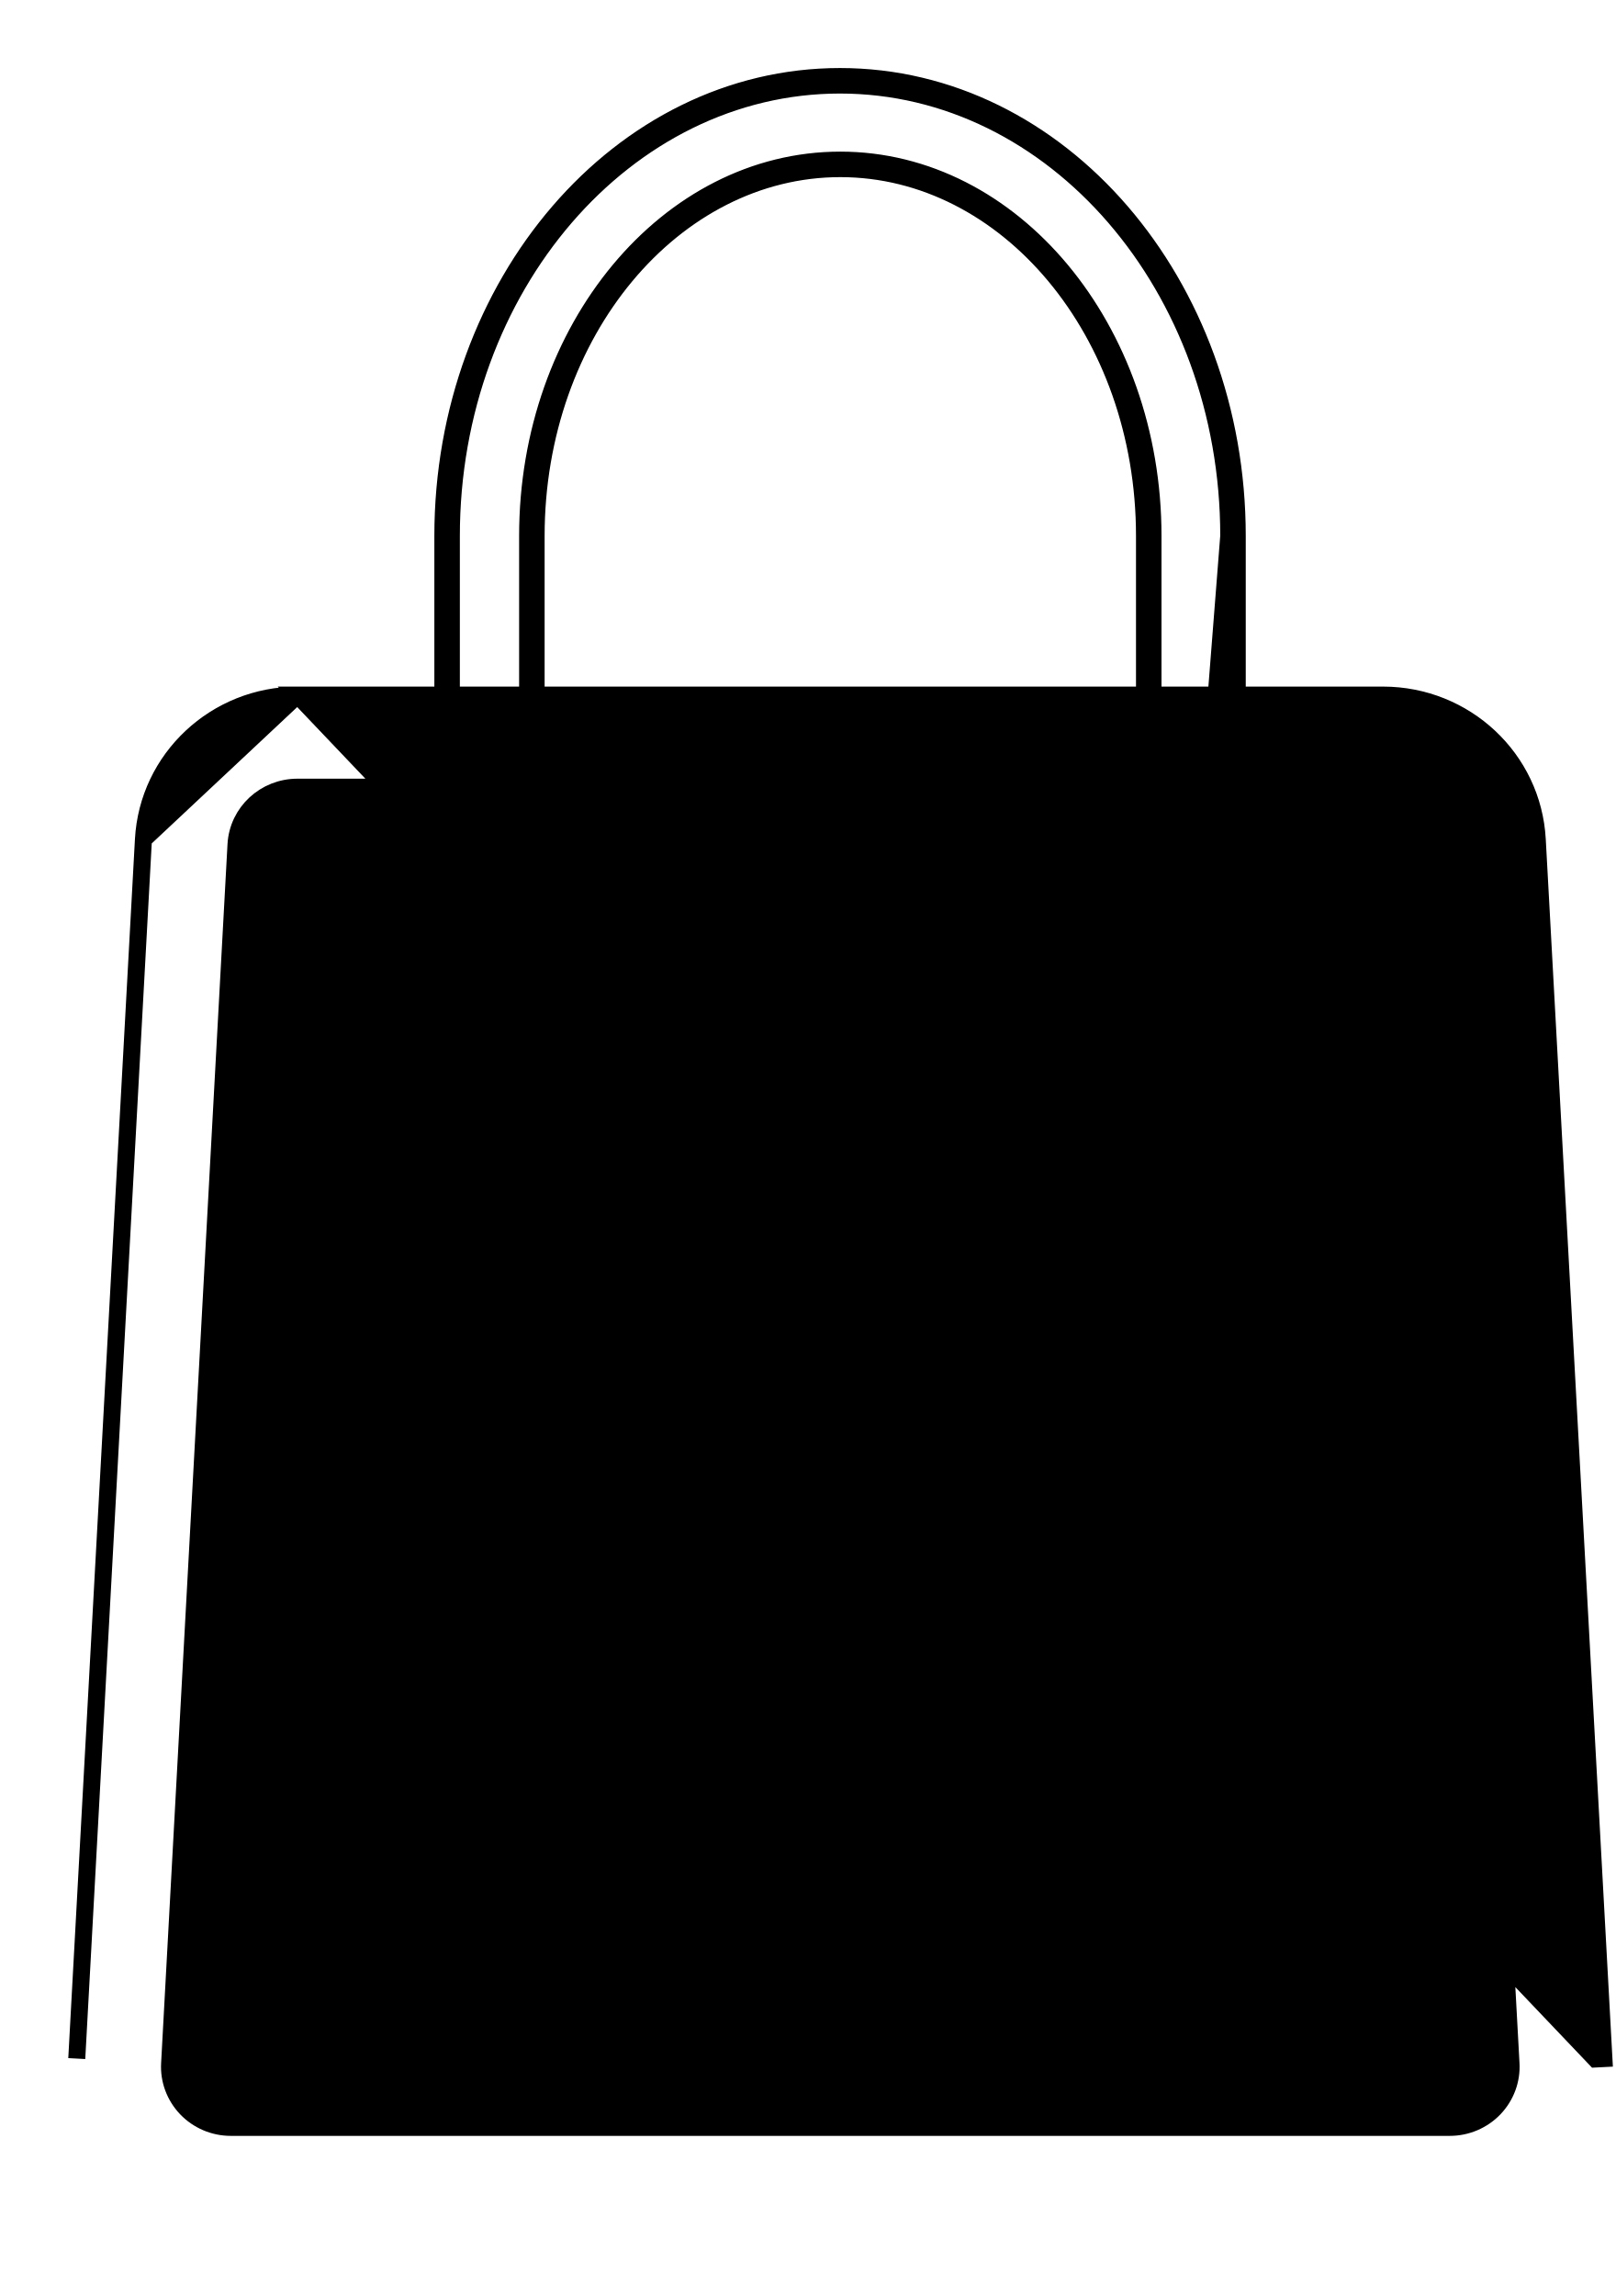
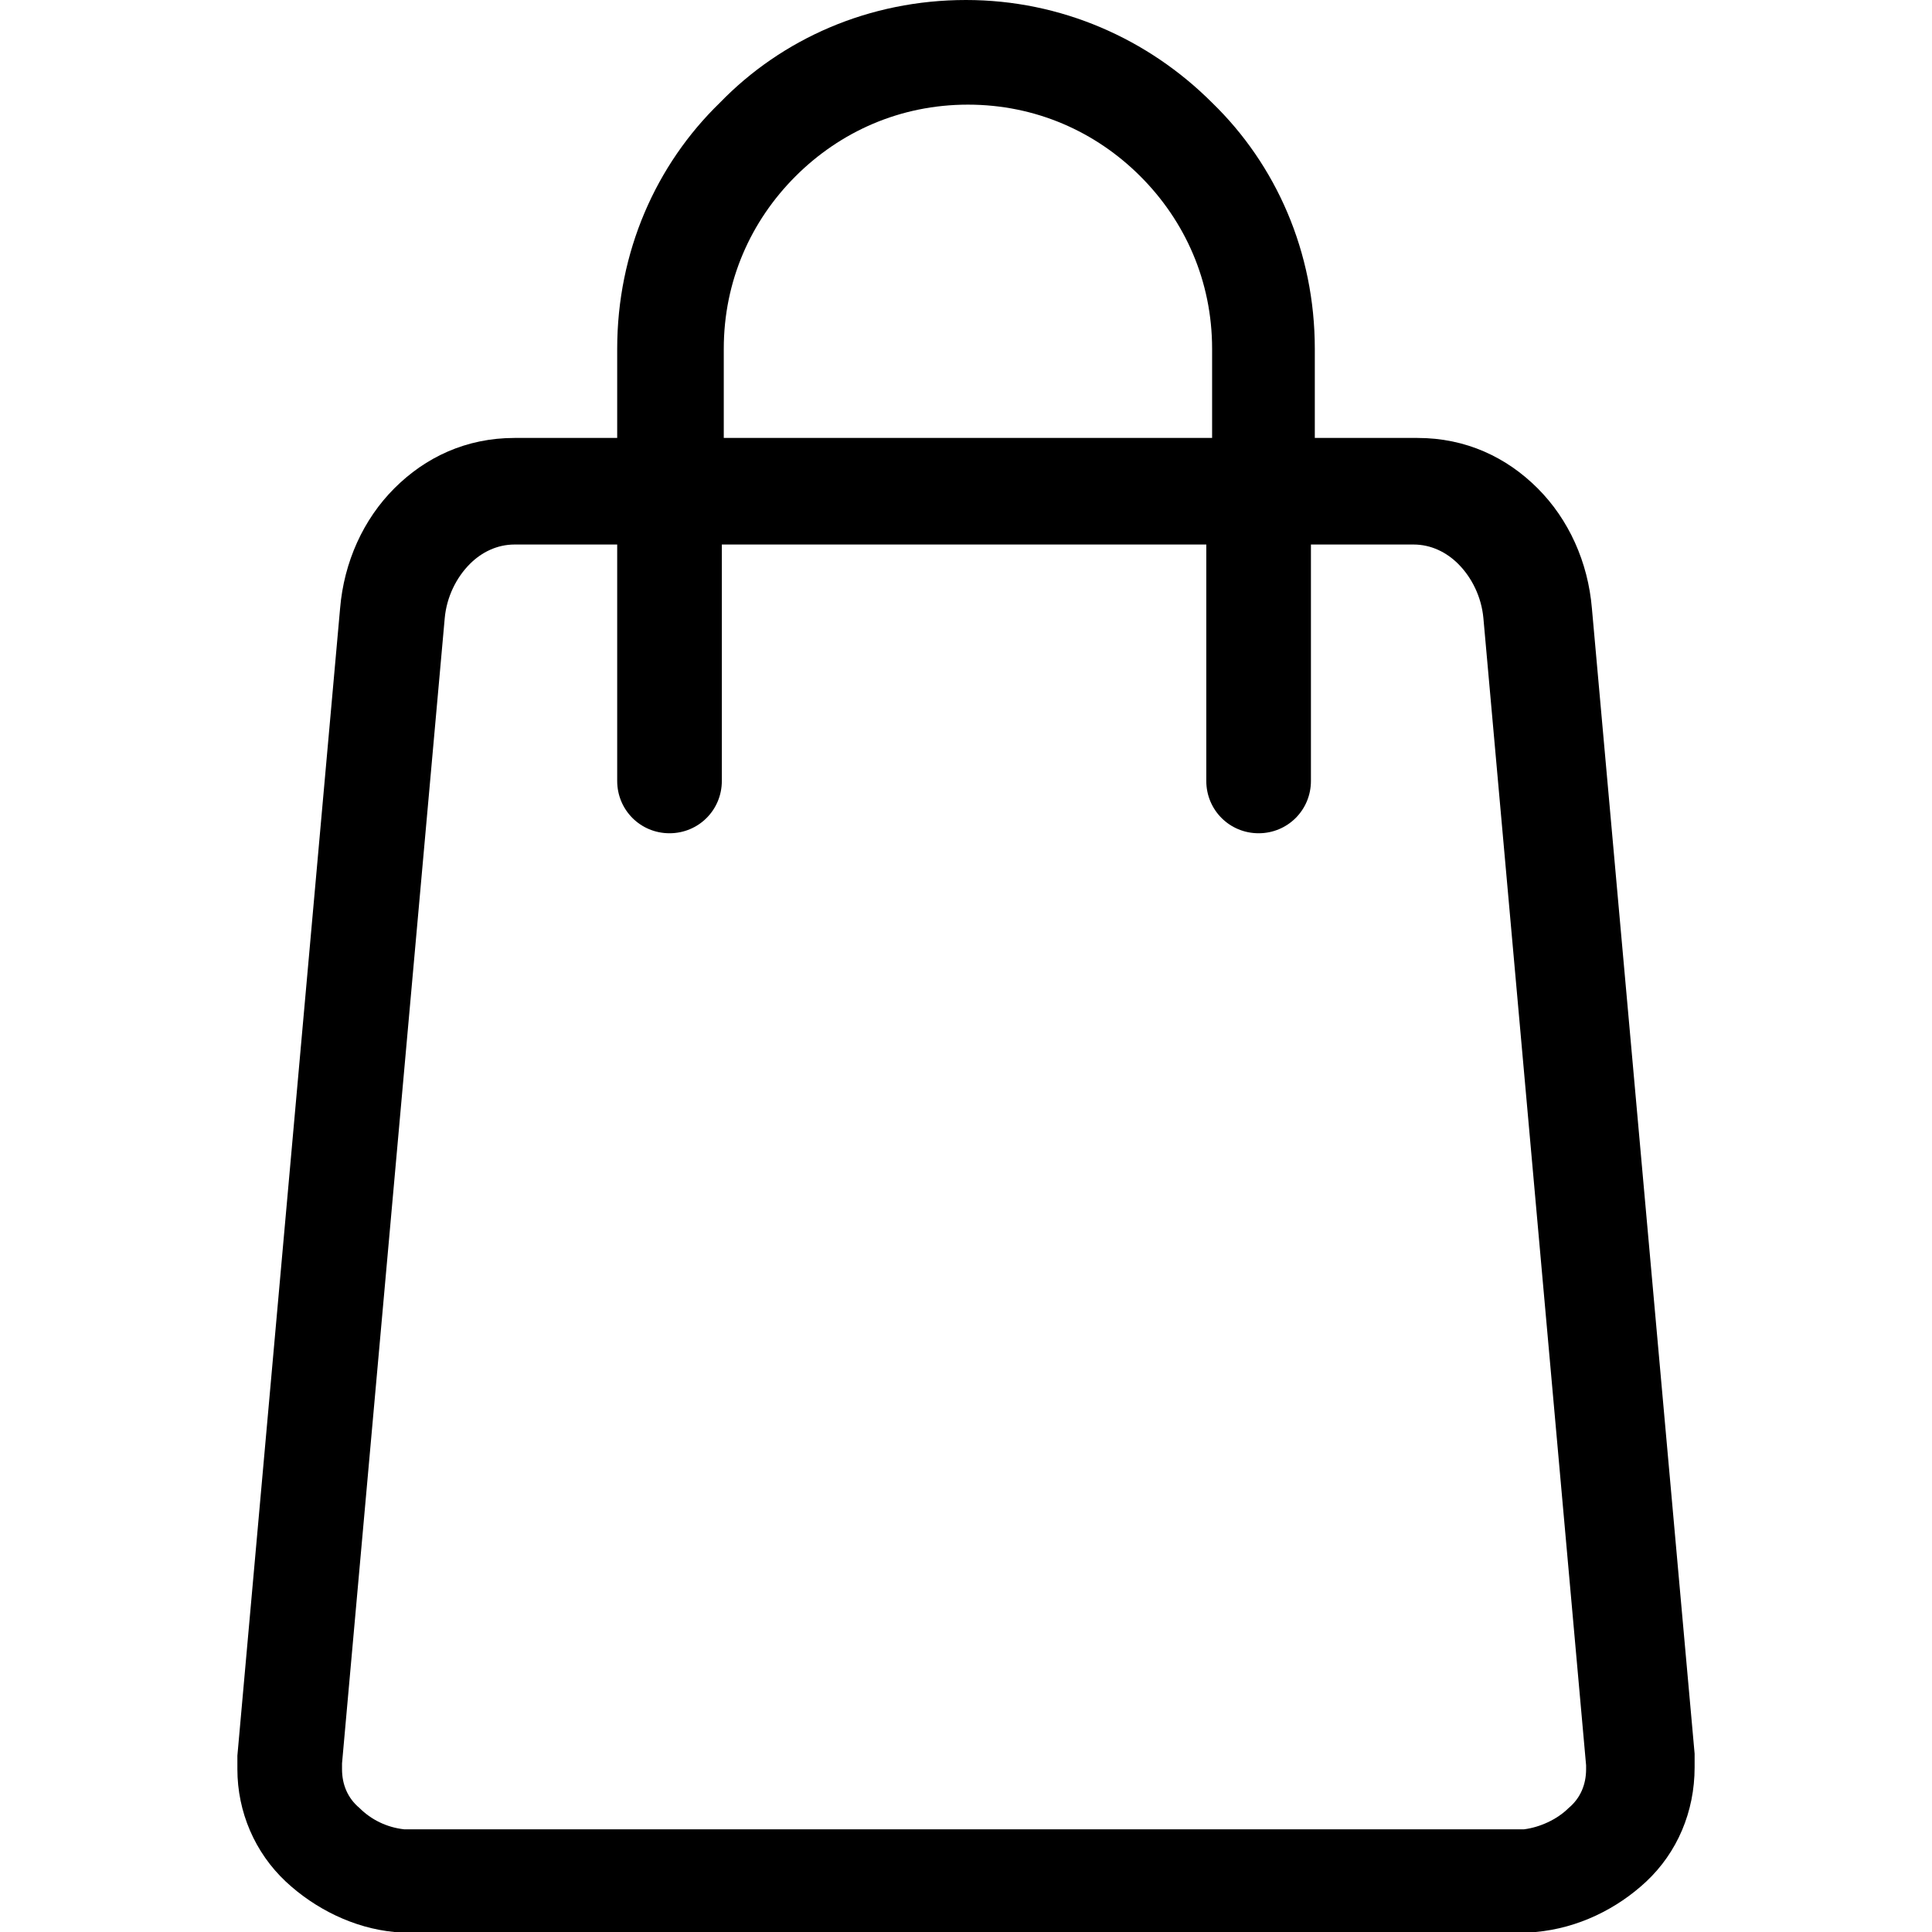
- <svg xmlns="http://www.w3.org/2000/svg" width="19" height="27" viewBox="0 0 19 27" fill="none">
-   <path d="M3.5 8.174H3.5H16.269H16.269C17.233 8.175 18.03 8.919 18.082 9.873L18.866 24.208V24.208L18.767 24.213L3.5 8.174ZM3.5 8.174C2.537 8.175 1.739 8.919 1.687 9.873C1.687 9.873 1.687 9.873 1.687 9.873M3.5 8.174L1.687 9.873M1.687 9.873L0.903 24.208L1.687 9.873ZM3.501 9.257H3.501H16.269C16.652 9.258 16.967 9.554 16.989 9.929C16.989 9.929 16.989 9.929 16.989 9.929L17.773 24.266L17.773 24.266C17.784 24.461 17.713 24.651 17.577 24.794C17.441 24.936 17.251 25.017 17.053 25.017H2.715C2.516 25.017 2.327 24.936 2.191 24.794C2.055 24.651 1.984 24.461 1.995 24.266L1.995 24.266L2.776 9.929C2.776 9.929 2.776 9.929 2.776 9.929C2.798 9.552 3.115 9.256 3.501 9.257Z" fill="black" stroke="black" stroke-width="0.2" />
-   <path d="M14.01 11.942L14.009 11.942C13.864 11.942 13.725 11.885 13.623 11.784C13.52 11.682 13.462 11.544 13.462 11.4C13.462 11.4 13.462 11.4 13.462 11.4M14.01 11.942L14.453 6.302C14.453 3.378 12.401 1 9.88 1C7.36 1 5.309 3.378 5.309 6.302V11.4C5.309 11.645 5.509 11.843 5.757 11.843C6.005 11.843 6.206 11.645 6.206 11.4V6.302C6.206 3.865 7.855 1.883 9.884 1.883C11.912 1.883 13.562 3.865 13.562 6.302V11.4L13.462 11.4M14.01 11.942C14.309 11.94 14.553 11.699 14.553 11.4M14.01 11.942L14.553 11.4M13.462 11.4L13.462 6.302C13.462 3.902 11.841 1.983 9.884 1.983C7.927 1.983 6.306 3.902 6.306 6.302V11.4C6.306 11.701 6.059 11.943 5.757 11.943C5.455 11.943 5.209 11.701 5.209 11.4V6.302C5.209 3.338 7.291 0.9 9.88 0.9C12.469 0.9 14.553 3.338 14.553 6.302L14.553 11.4M13.462 11.4L14.553 11.4M14.553 11.4L14.553 11.4M14.553 11.4L14.553 11.4" fill="black" stroke="black" stroke-width="0.2" />
+ <svg xmlns="http://www.w3.org/2000/svg" version="1.1" id="Capa_1" x="0px" y="0px" viewBox="0 0 398.8 398.8" style="enable-background:new 0 0 398.8 398.8;" xml:space="preserve">
+   <g>
+     <g>
+       <path d="M328.6,125.6c-0.8-9.6-4.8-18.4-11.2-24.8c-6.4-6.4-14.8-10.4-24.8-10.4h-21.2V72c0-20-8-38-21.2-50.8    C237,8,219,0,199.4,0c-20,0-38,8-50.8,21.2C135.4,34,127.4,52,127.4,72v18.4h-21.2c-10,0-18.4,4-24.8,10.4    C75,107.2,71,116,70.2,125.6L49,362.4c0,1.2,0,2.4,0,2.8c0,8.8,3.6,17.2,10,23.2c6,5.6,14,9.6,22.4,10.4h0.4c1.2,0,2.4,0,3.2,0    h228.8c0.8,0,2,0,3.2,0c8.8-0.8,16.8-4.8,22.8-10.4c6.4-6,10-14.4,10-23.6c0-0.8,0-1.6,0-2.8L328.6,125.6z M149.4,72    c0-14,5.6-26.4,14.8-35.6c9.2-9.2,21.6-14.8,35.6-14.8s26.4,5.6,35.6,14.8S250.2,58,250.2,72v18.4H149.4V72z M327.4,365.2    c0,3.2-1.2,6-3.6,8c-2.4,2.4-6,4-9.2,4.4c0,0-0.4,0-1.2,0H85c-0.8,0-1.2,0-1.2,0h-0.4c-3.6-0.4-6.8-2-9.2-4.4    c-2.4-2-3.6-4.8-3.6-8V364l21.2-236.4c0.4-4.4,2.4-8.4,5.2-11.2c2.4-2.4,5.6-4,9.2-4h21.2v48.8c0,6,4.8,10.8,10.8,10.8    s10.8-4.8,10.8-10.8v-48.8h100v48.8c0,6,4.8,10.8,10.8,10.8s10.8-4.8,10.8-10.8v-48.8h21.2c3.6,0,6.8,1.6,9.2,4    c2.8,2.8,4.8,6.8,5.2,11.2l21.2,236.8V365.2z" />
+     </g>
+   </g>
+   <g>
+ </g>
+   <g>
+ </g>
+   <g>
+ </g>
+   <g>
+ </g>
+   <g>
+ </g>
+   <g>
+ </g>
+   <g>
+ </g>
+   <g>
+ </g>
+   <g>
+ </g>
+   <g>
+ </g>
+   <g>
+ </g>
+   <g>
+ </g>
+   <g>
+ </g>
+   <g>
+ </g>
+   <g>
+ </g>
</svg>
